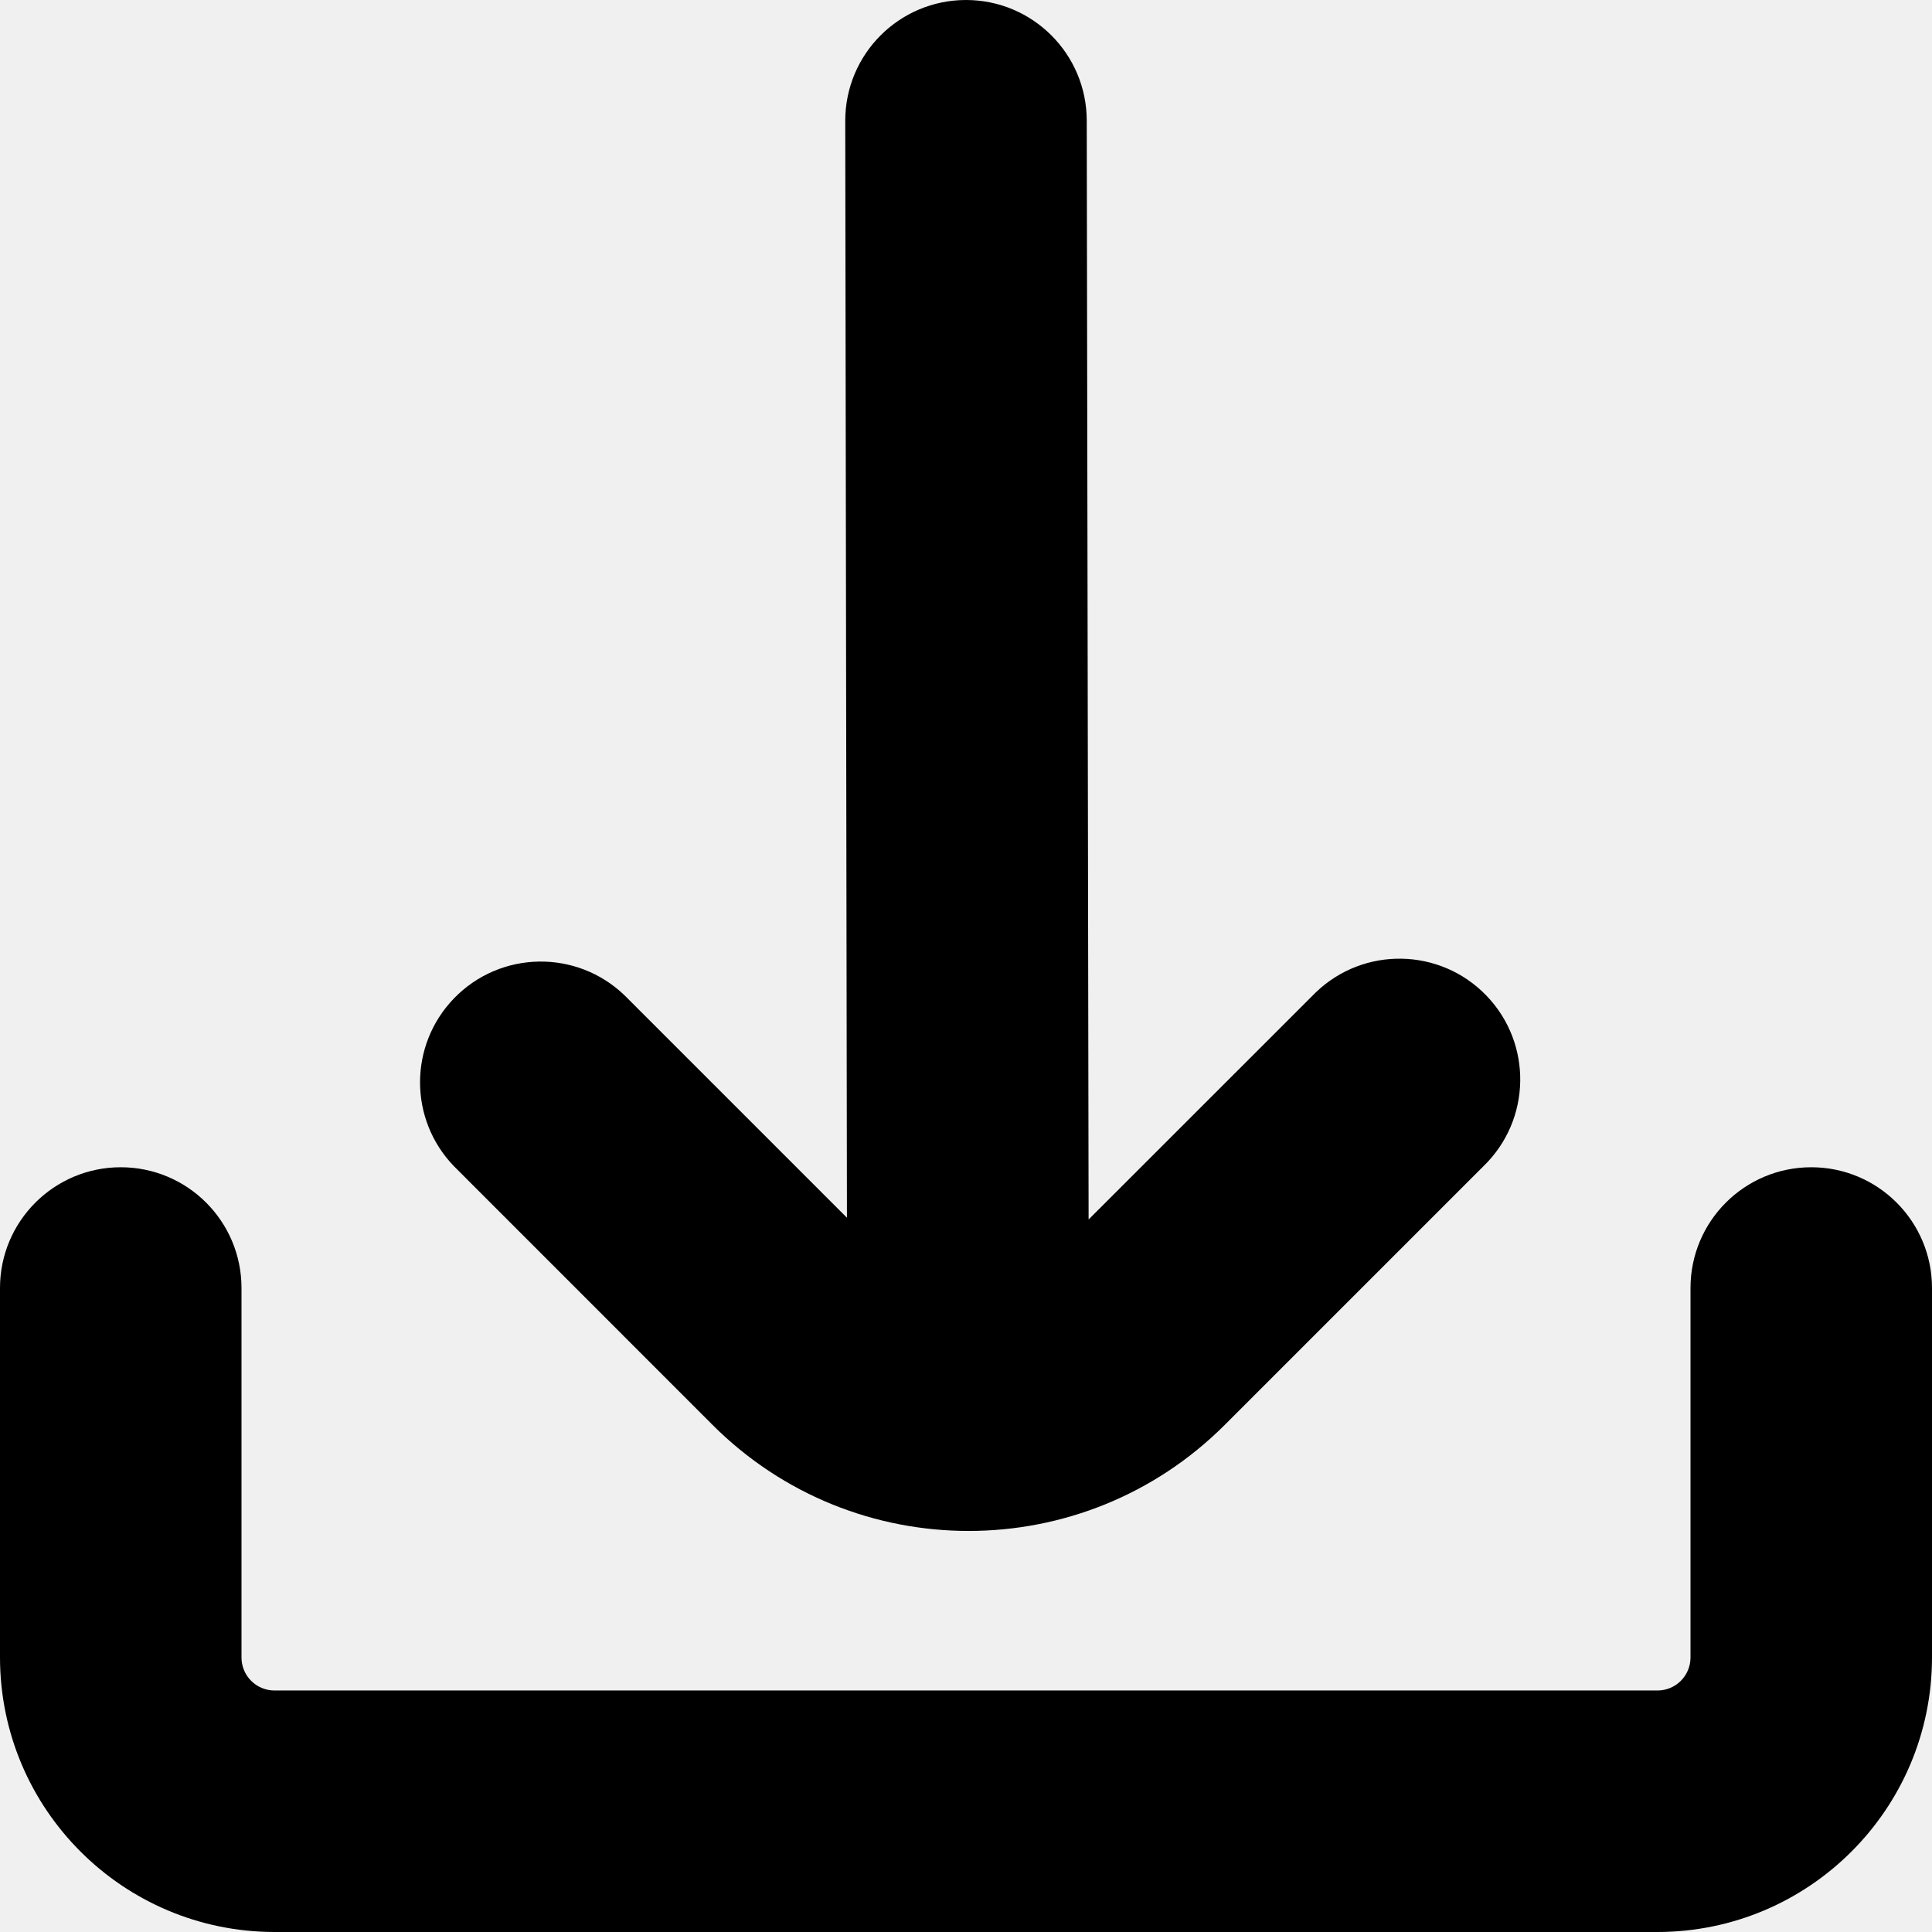
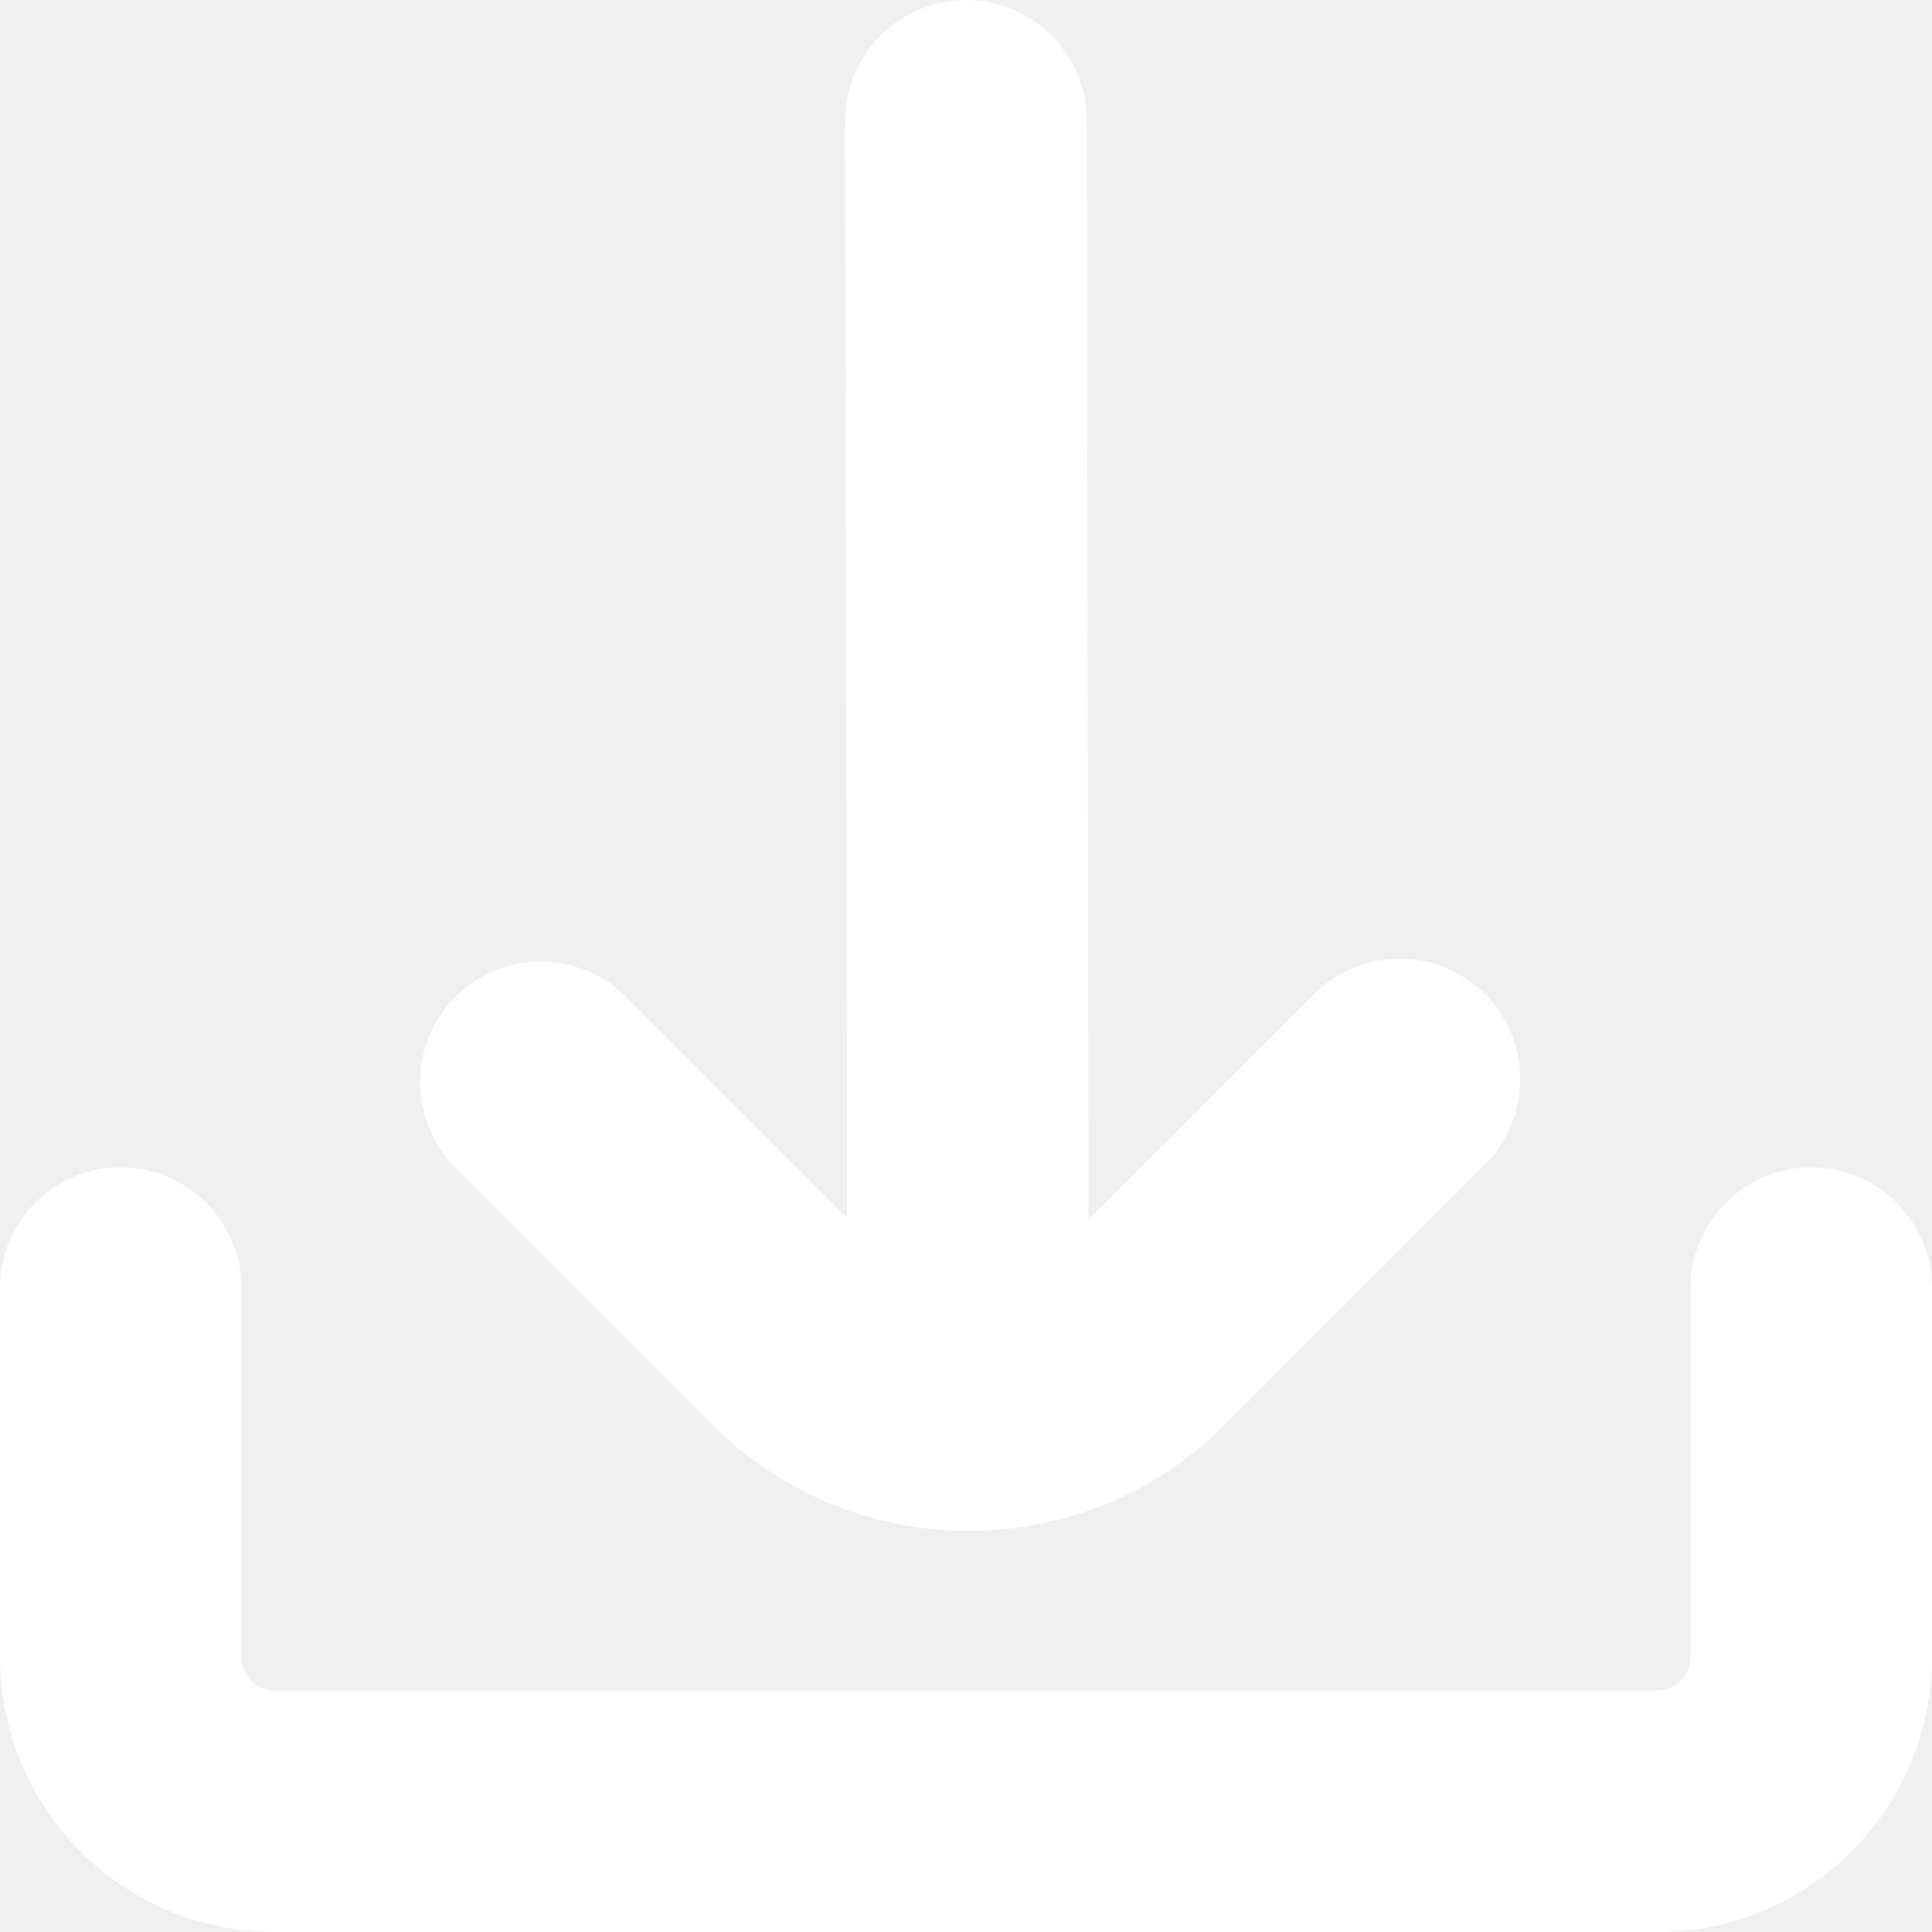
- <svg xmlns="http://www.w3.org/2000/svg" version="1.1" id="Capa_1" x="0px" y="0px" viewBox="0 0 512 512" style="enable-background:new 0 0 512 512;" xml:space="preserve" width="512" height="512">
+ <svg xmlns="http://www.w3.org/2000/svg" fill="#ffffff" version="1.1" id="Capa_1" x="0px" y="0px" viewBox="0 0 512 512" style="enable-background:new 0 0 512 512;" xml:space="preserve" width="512" height="512">
  <g>
    <path d="M188.821,377.6c37.49,37.491,98.274,37.491,135.765,0.001c0,0,0.001-0.001,0.001-0.001l68.523-68.523   c12.712-12.278,13.064-32.536,0.786-45.248c-12.278-12.712-32.536-13.064-45.248-0.786c-0.267,0.257-0.529,0.52-0.786,0.786   l-59.371,59.349L288,32c0-17.673-14.327-32-32-32l0,0c-17.673,0-32,14.327-32,32l0.448,290.709l-58.901-58.901   c-12.712-12.278-32.97-11.926-45.248,0.786c-11.977,12.401-11.977,32.061,0,44.462L188.821,377.6z" />
    <path d="M480,309.333c-17.673,0-32,14.327-32,32v97.941c-0.012,4.814-3.911,8.714-8.725,8.725H72.725   c-4.814-0.012-8.714-3.911-8.725-8.725v-97.941c0-17.673-14.327-32-32-32s-32,14.327-32,32v97.941   C0.047,479.42,32.58,511.953,72.725,512h366.549c40.146-0.047,72.678-32.58,72.725-72.725v-97.941   C512,323.66,497.673,309.333,480,309.333z" />
  </g>
</svg>
